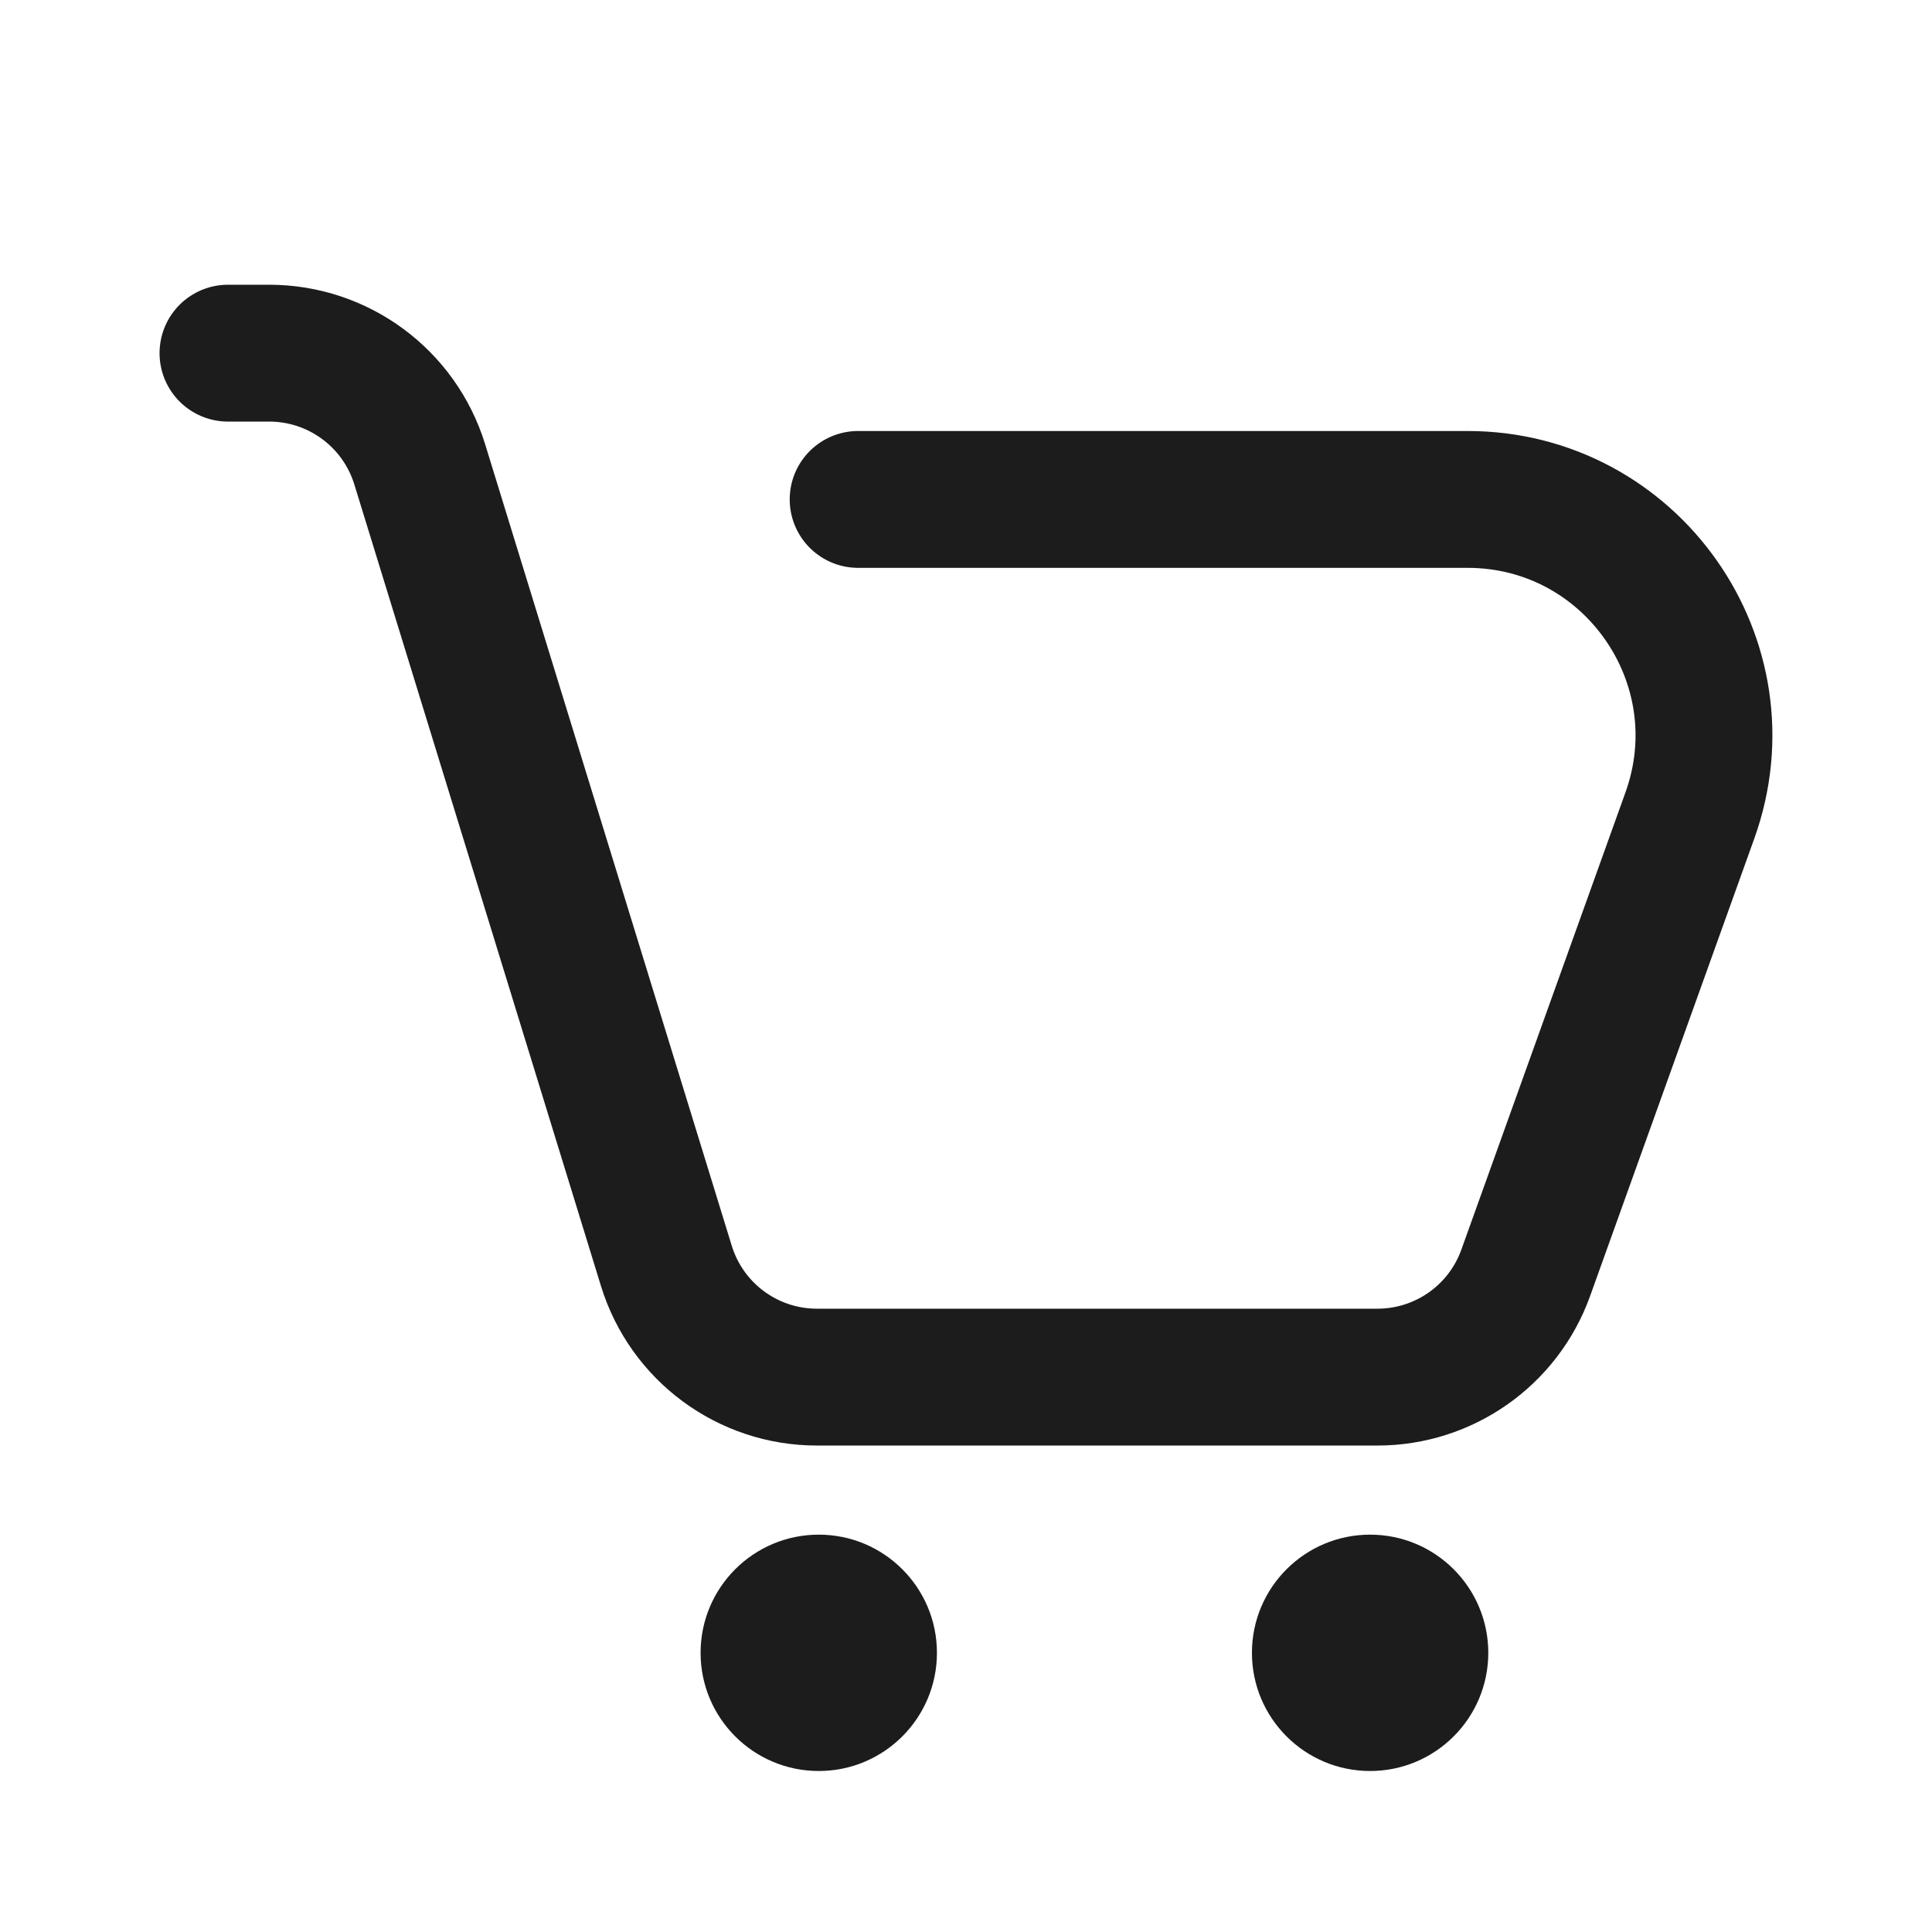
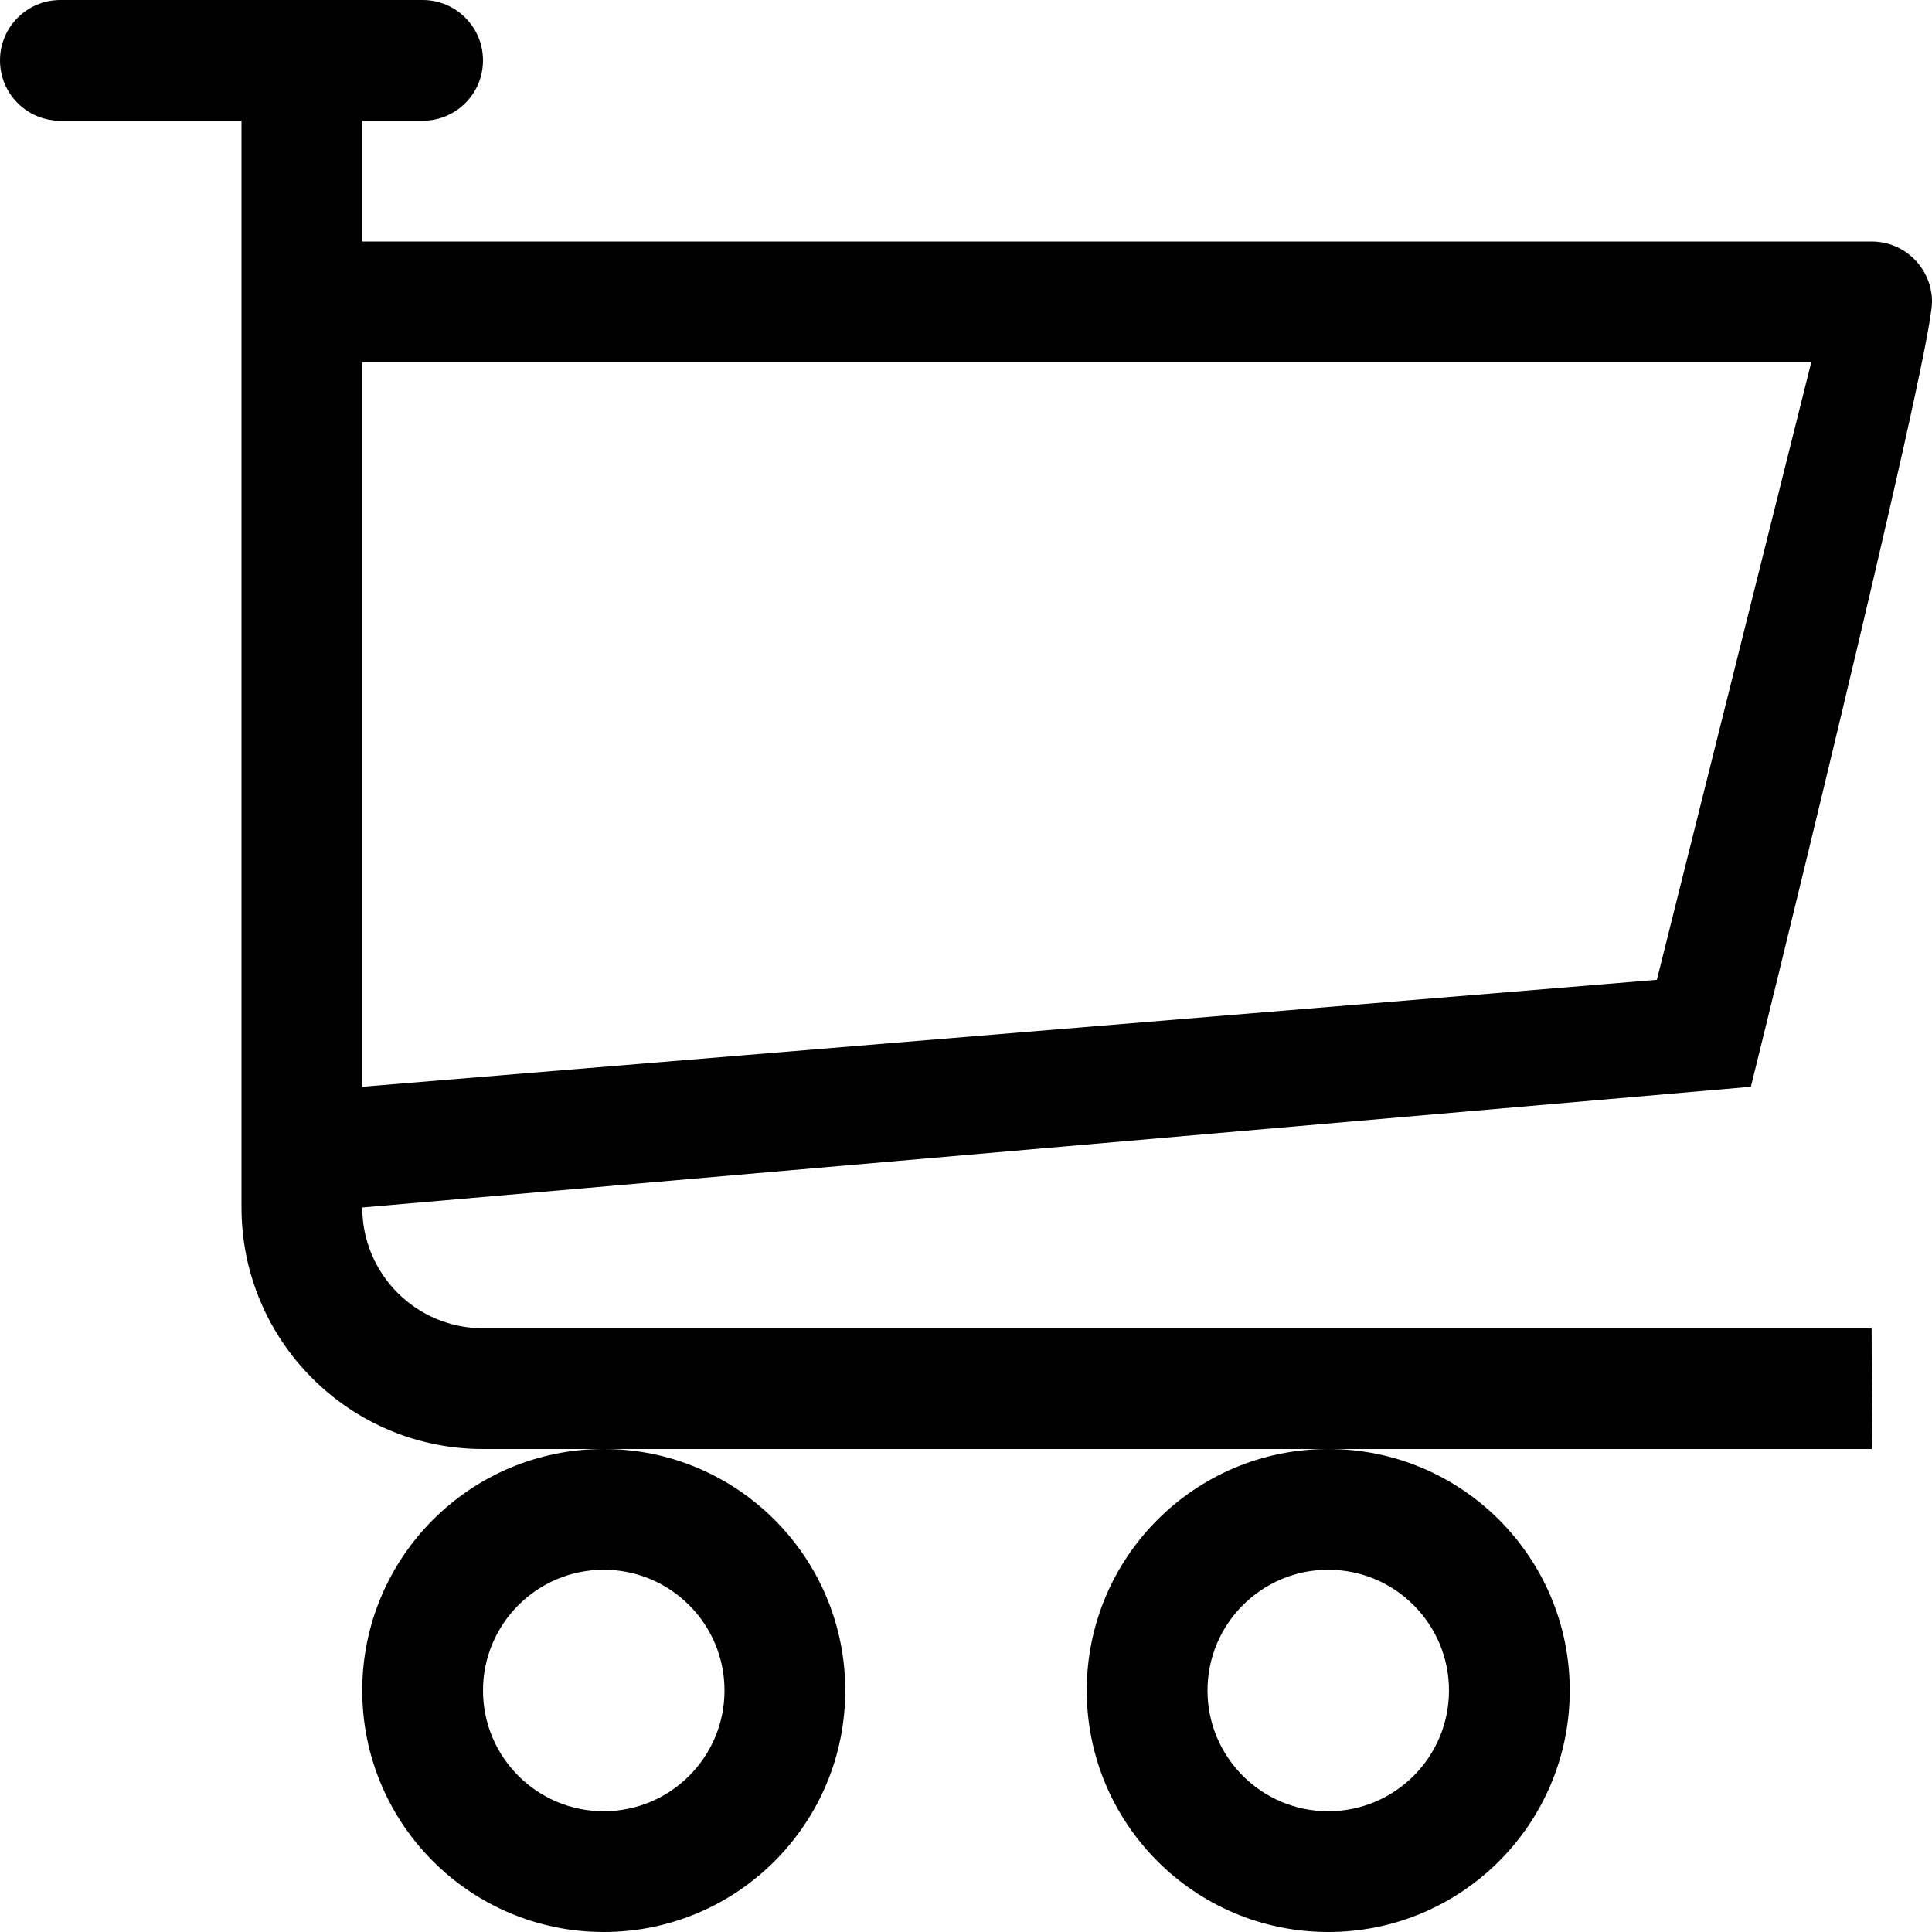
- <svg xmlns="http://www.w3.org/2000/svg" width="800px" height="800px" viewBox="0 0 24 24" fill="none">
-   <path d="M2.832 4.387H3.343C4.203 4.387 4.961 4.947 5.214 5.768L8.278 15.726C8.531 16.547 9.289 17.107 10.148 17.107H17.111C17.937 17.107 18.674 16.589 18.953 15.812L20.992 10.131C21.679 8.219 20.262 6.204 18.23 6.204H10.66" stroke="#1C1C1C" stroke-width="1.7" stroke-linecap="round" />
-   <circle cx="10.171" cy="20.532" r="1.468" fill="#1C1C1C" />
-   <circle cx="17.02" cy="20.532" r="1.468" fill="#1C1C1C" />
+ <svg xmlns="http://www.w3.org/2000/svg" width="800px" height="800px" viewBox="0 0 32 32" version="1.1">
+   <defs>
+ 
+ </defs>
+   <g id="Page-1" stroke="none" stroke-width="1" fill="none" fill-rule="evenodd">
+     <g id="Icon-Set" transform="translate(-516, -723)" fill="#000000">
+       <path d="M538,749 C539.104,749 540,749.896 540,751 C540,752.104 539.104,753 538,753 C536.896,753 536,752.104 536,751 C536,749.896 536.896,749 538,749 L538,749 Z M534,751 C534,753.209 535.791,755 538,755 C540.209,755 542,753.209 542,751 C542,748.791 540.209,747 538,747 C535.791,747 534,748.791 534,751 L534,751 Z M522,729 L546,729 L543.443,739.229 L522,741 L522,729 L522,729 Z M524,745 C522.896,745 522,744.104 522,743 L545,741 C545,741 548,728.875 548,728 C548,727.447 547.553,727 547,727 L522,727 L522,725 L523,725 C523.553,725 524,724.553 524,724 C524,723.448 523.553,723 523,723 L517,723 C516.447,723 516,723.448 516,724 C516,724.553 516.447,725 517,725 L520,725 L520,743 C520,745.209 521.791,747 524,747 L547,747 C547.031,747 547,746.009 547,745 L524,745 L524,745 Z M526,749 C527.104,749 528,749.896 528,751 C528,752.104 527.104,753 526,753 C524.896,753 524,752.104 524,751 C524,749.896 524.896,749 526,749 L526,749 Z M522,751 C522,753.209 523.791,755 526,755 C528.209,755 530,753.209 530,751 C530,748.791 528.209,747 526,747 C523.791,747 522,748.791 522,751 L522,751 Z" id="cart-2">
+ 
+ </path>
+     </g>
+   </g>
</svg>
